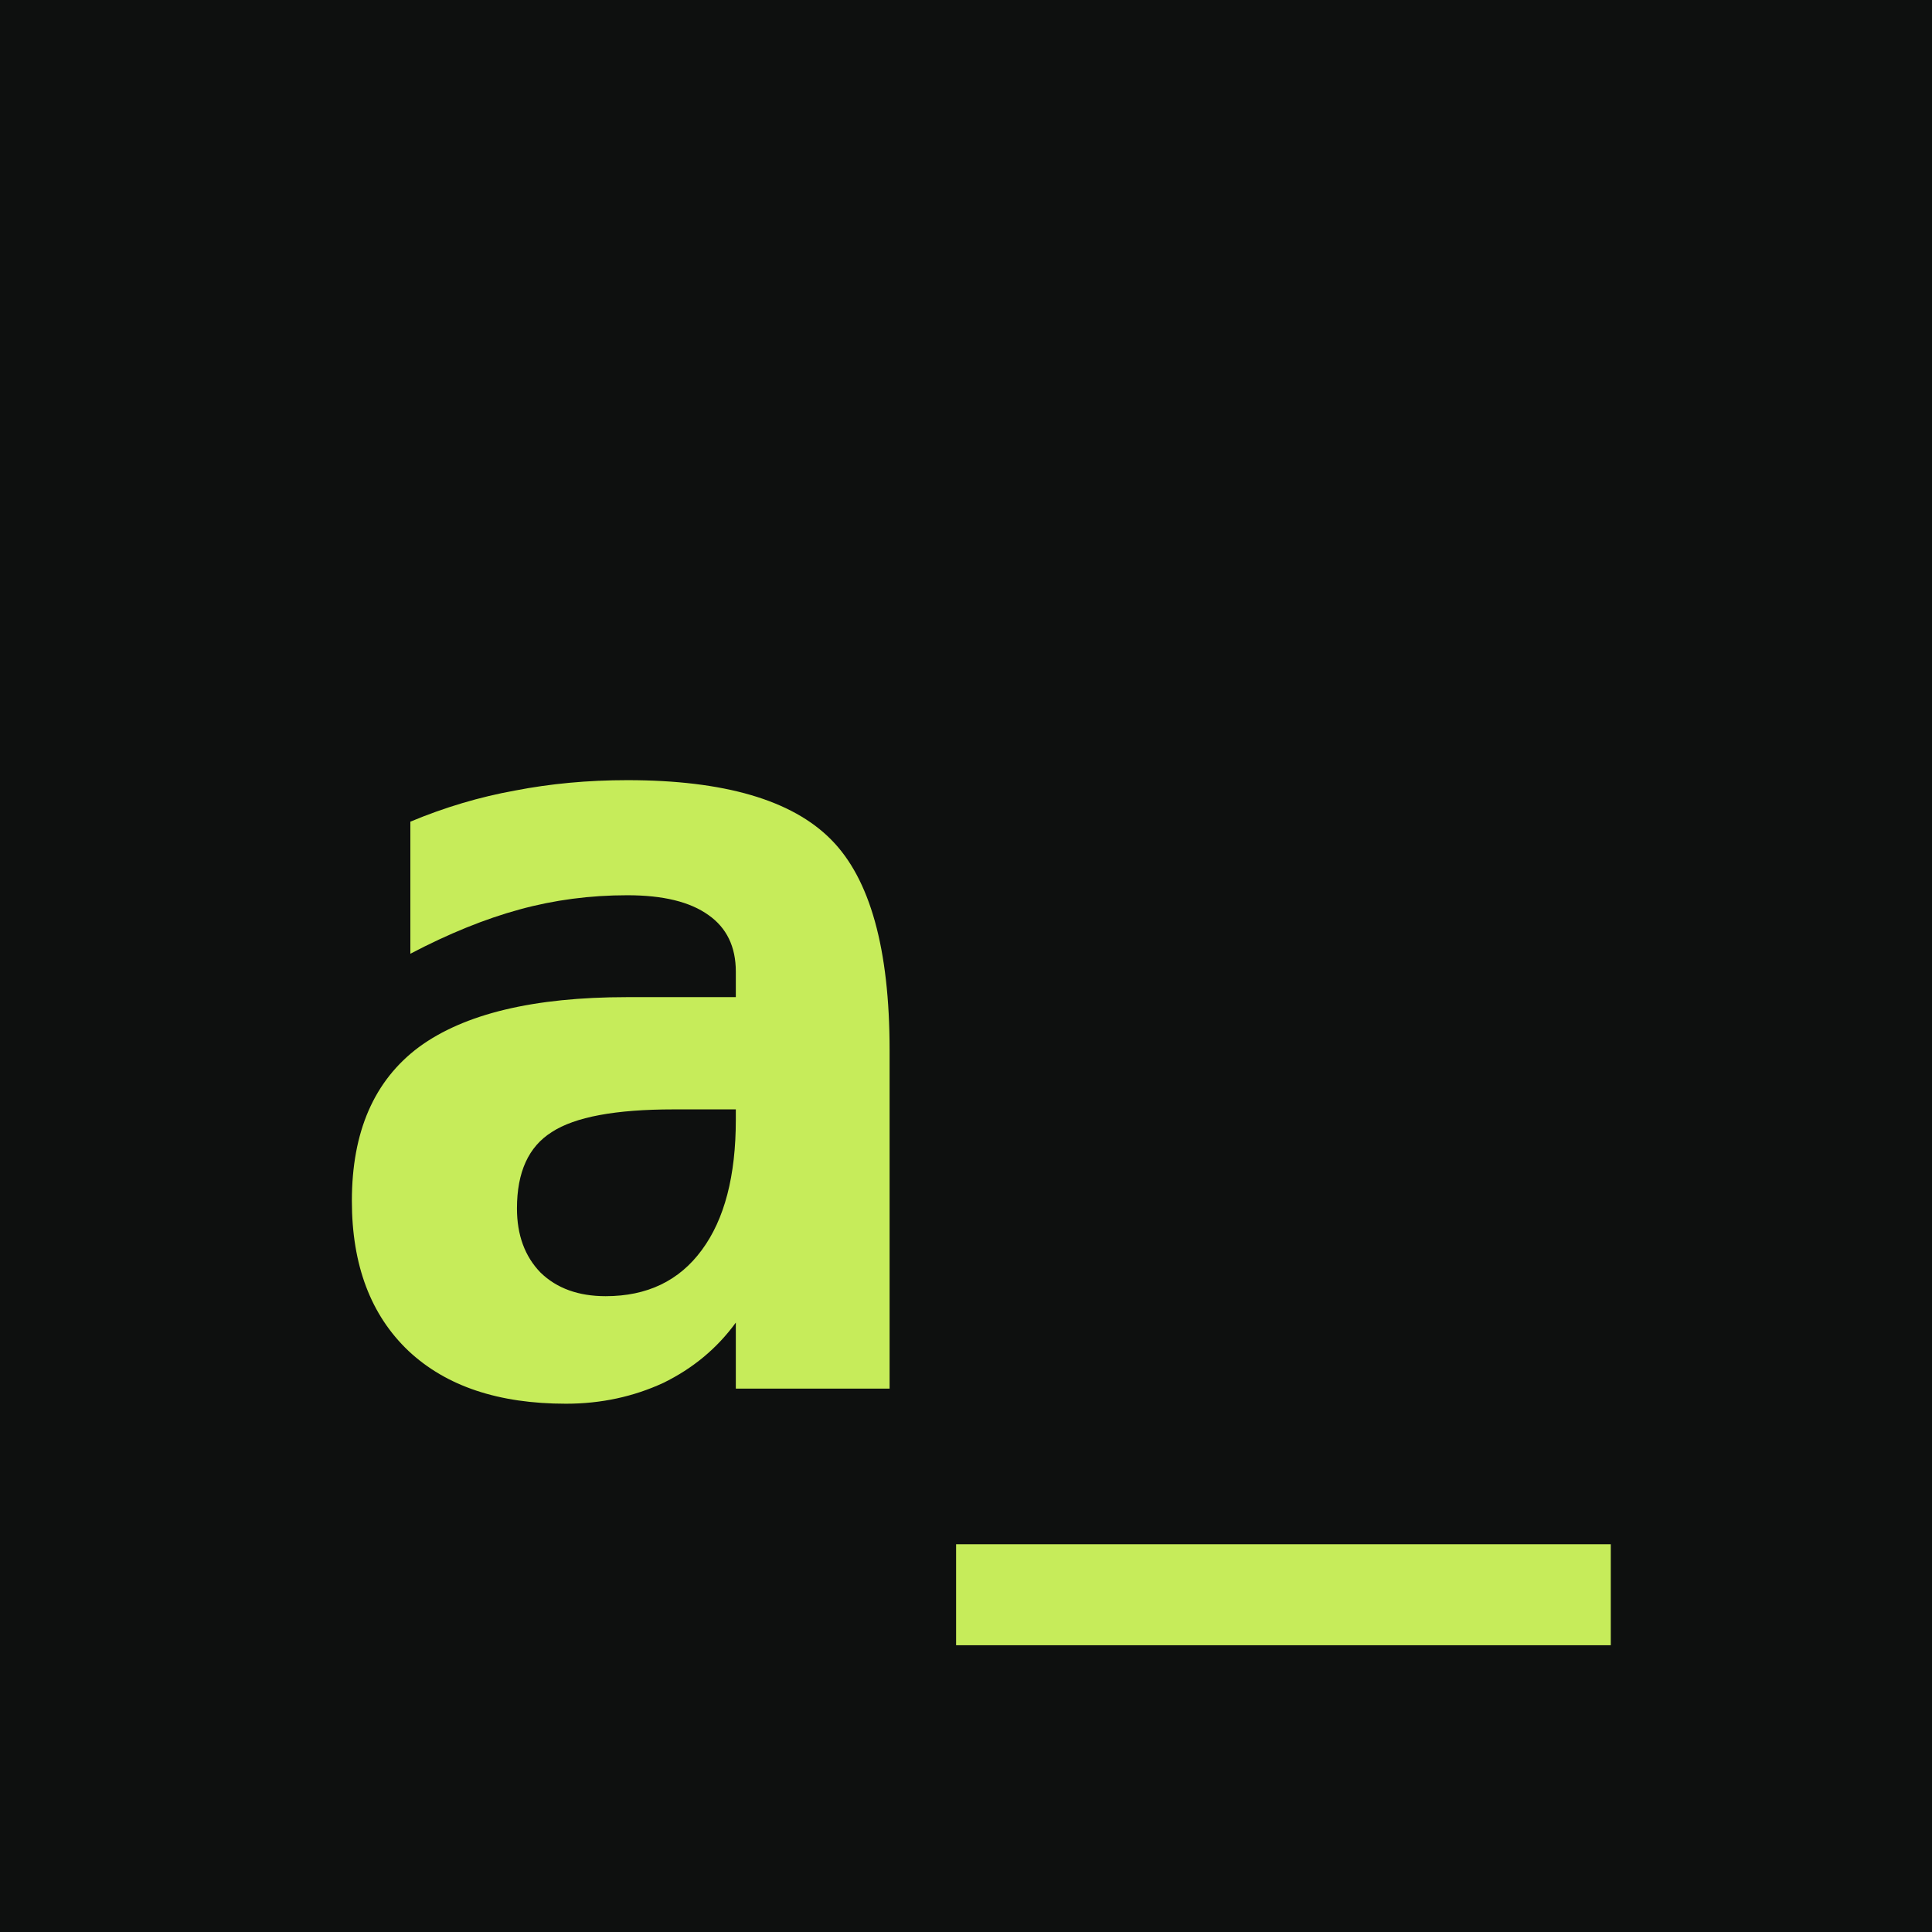
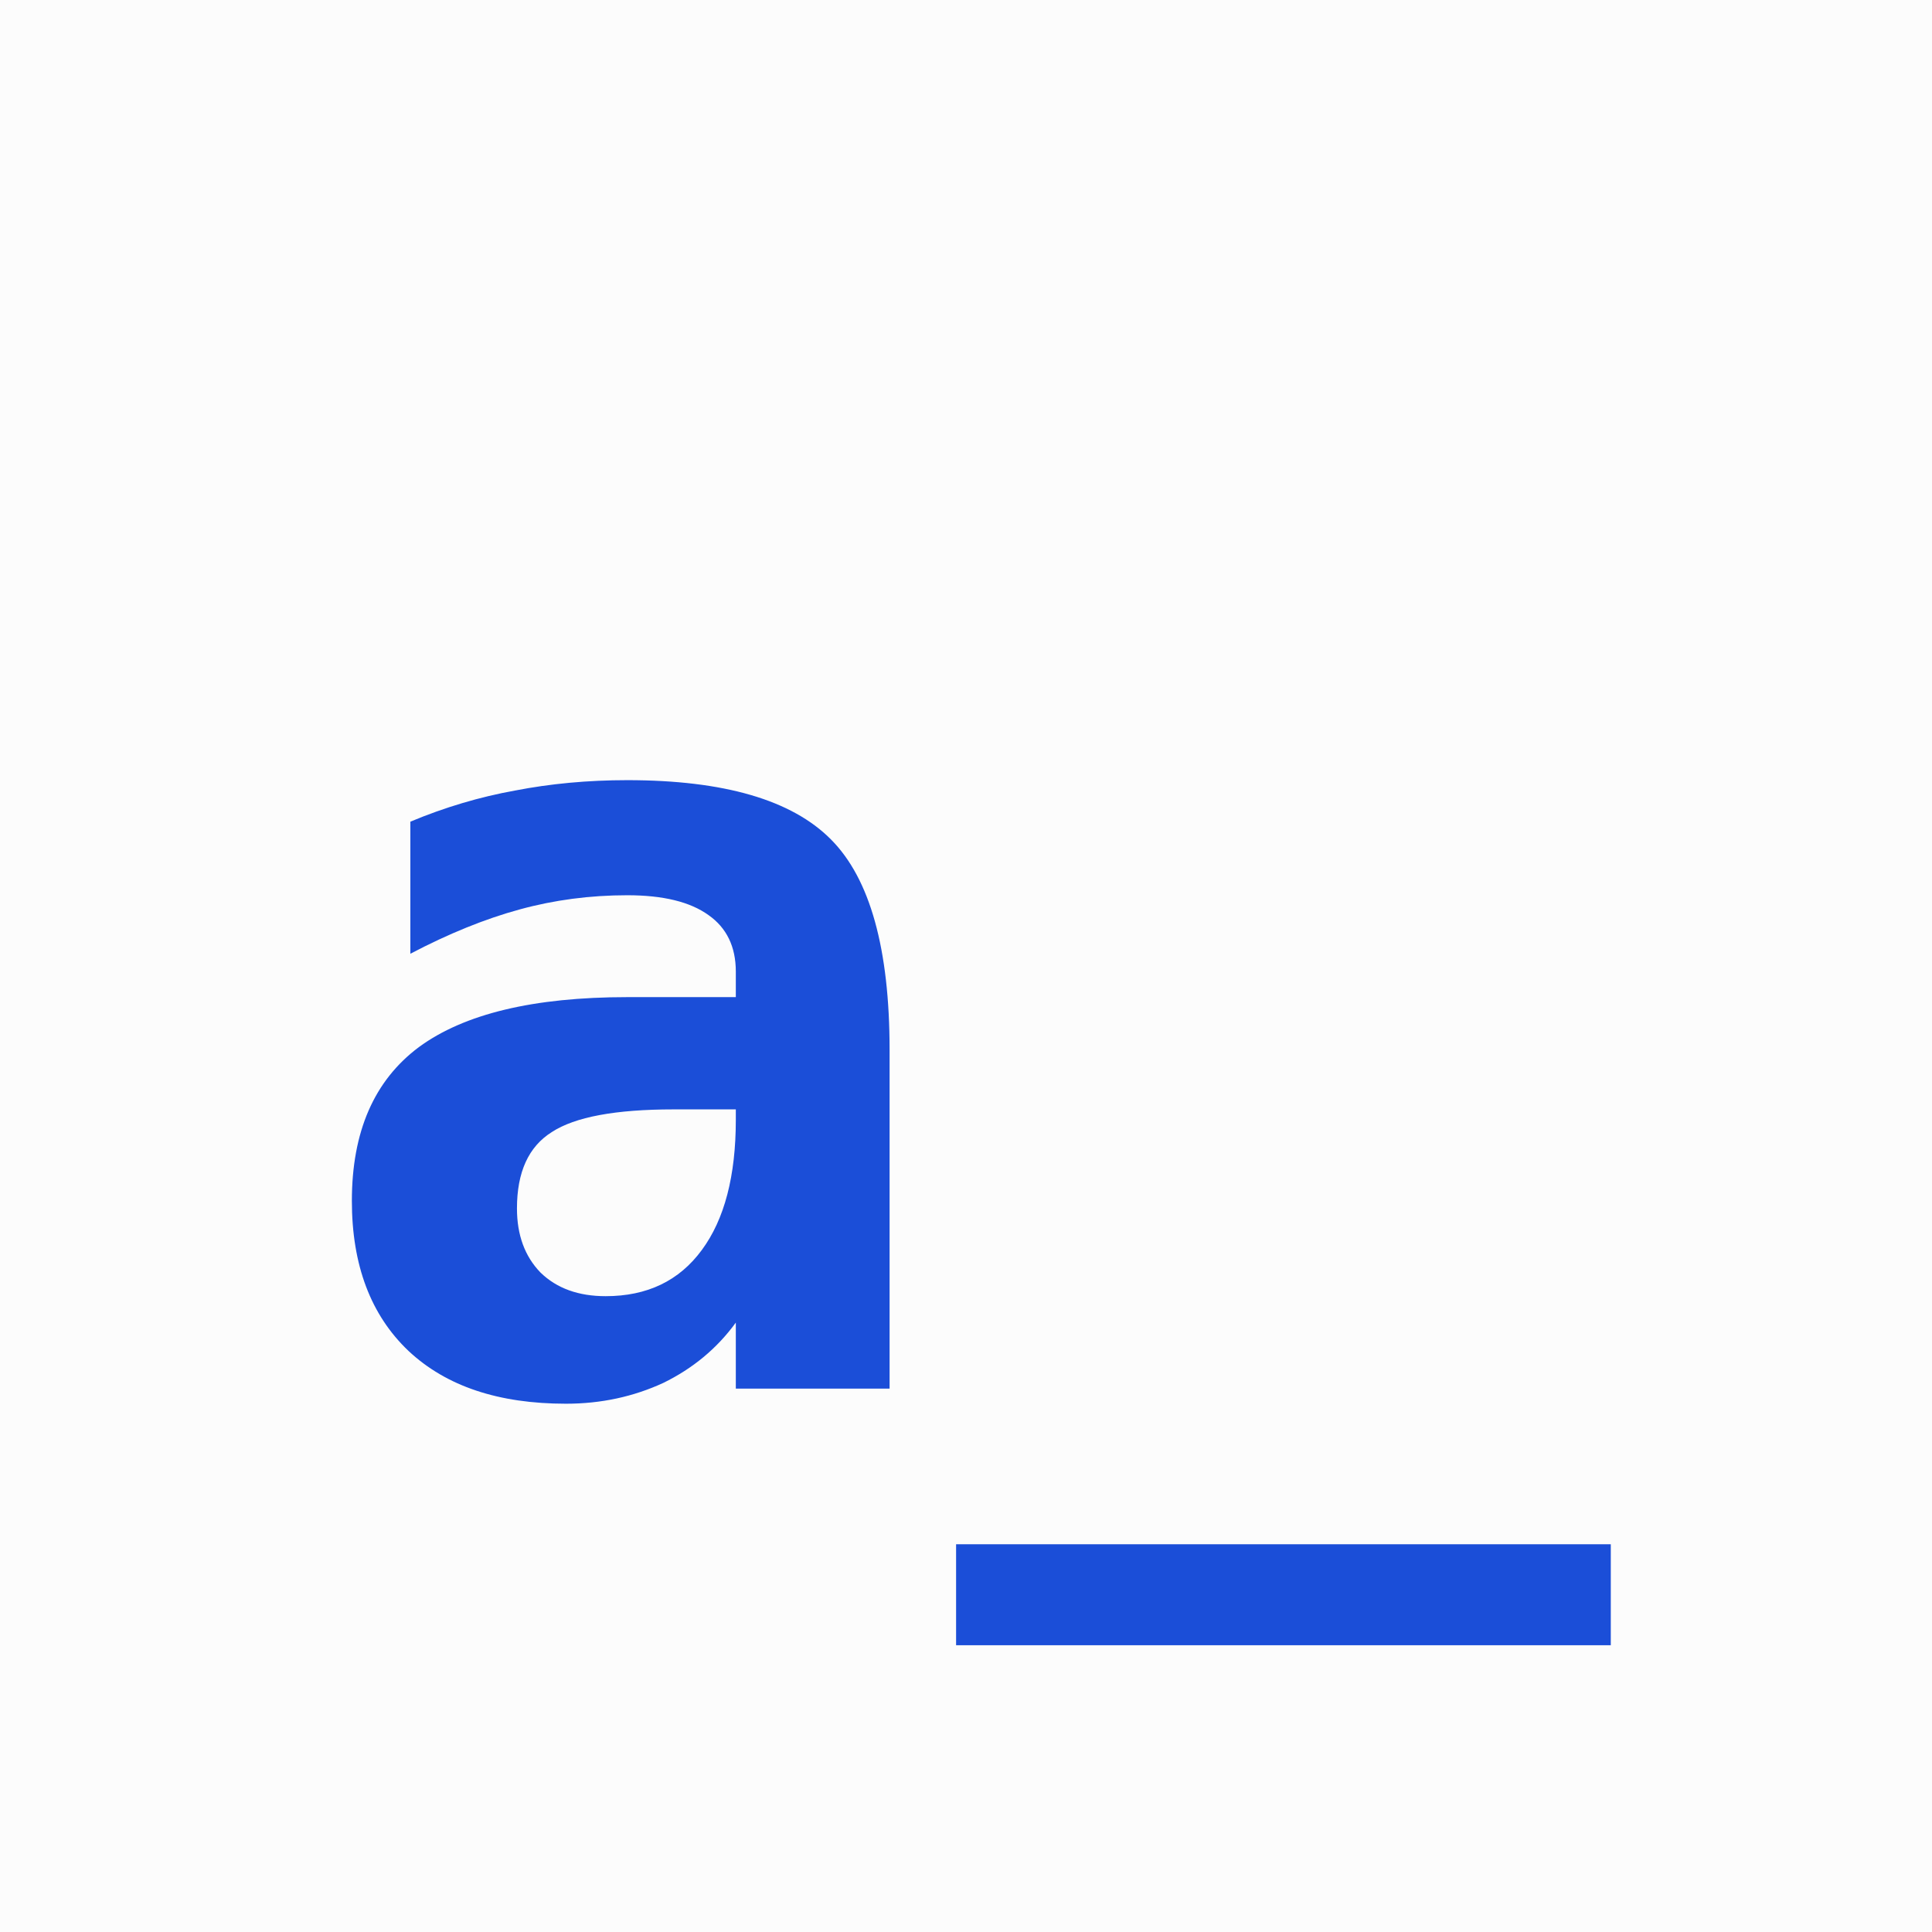
<svg xmlns="http://www.w3.org/2000/svg" viewBox="0 0 32 32">
-   <rect width="32" height="32" fill="#0E100F" />
-   <text x="5" y="23" font-family="monospace" font-size="18" font-weight="700" fill="#C6EC5A">a_</text>
+   <style>rect{fill:#FCFCFC}text{fill:#1B4ED8}@media (prefers-color-scheme:dark){rect{fill:#0A0A0A}text{fill:#4F7FF5}}</style>
+   <rect width="32" height="32" />
+   <text x="5" y="23" font-family="monospace" font-size="18" font-weight="700">a_</text>
</svg>
